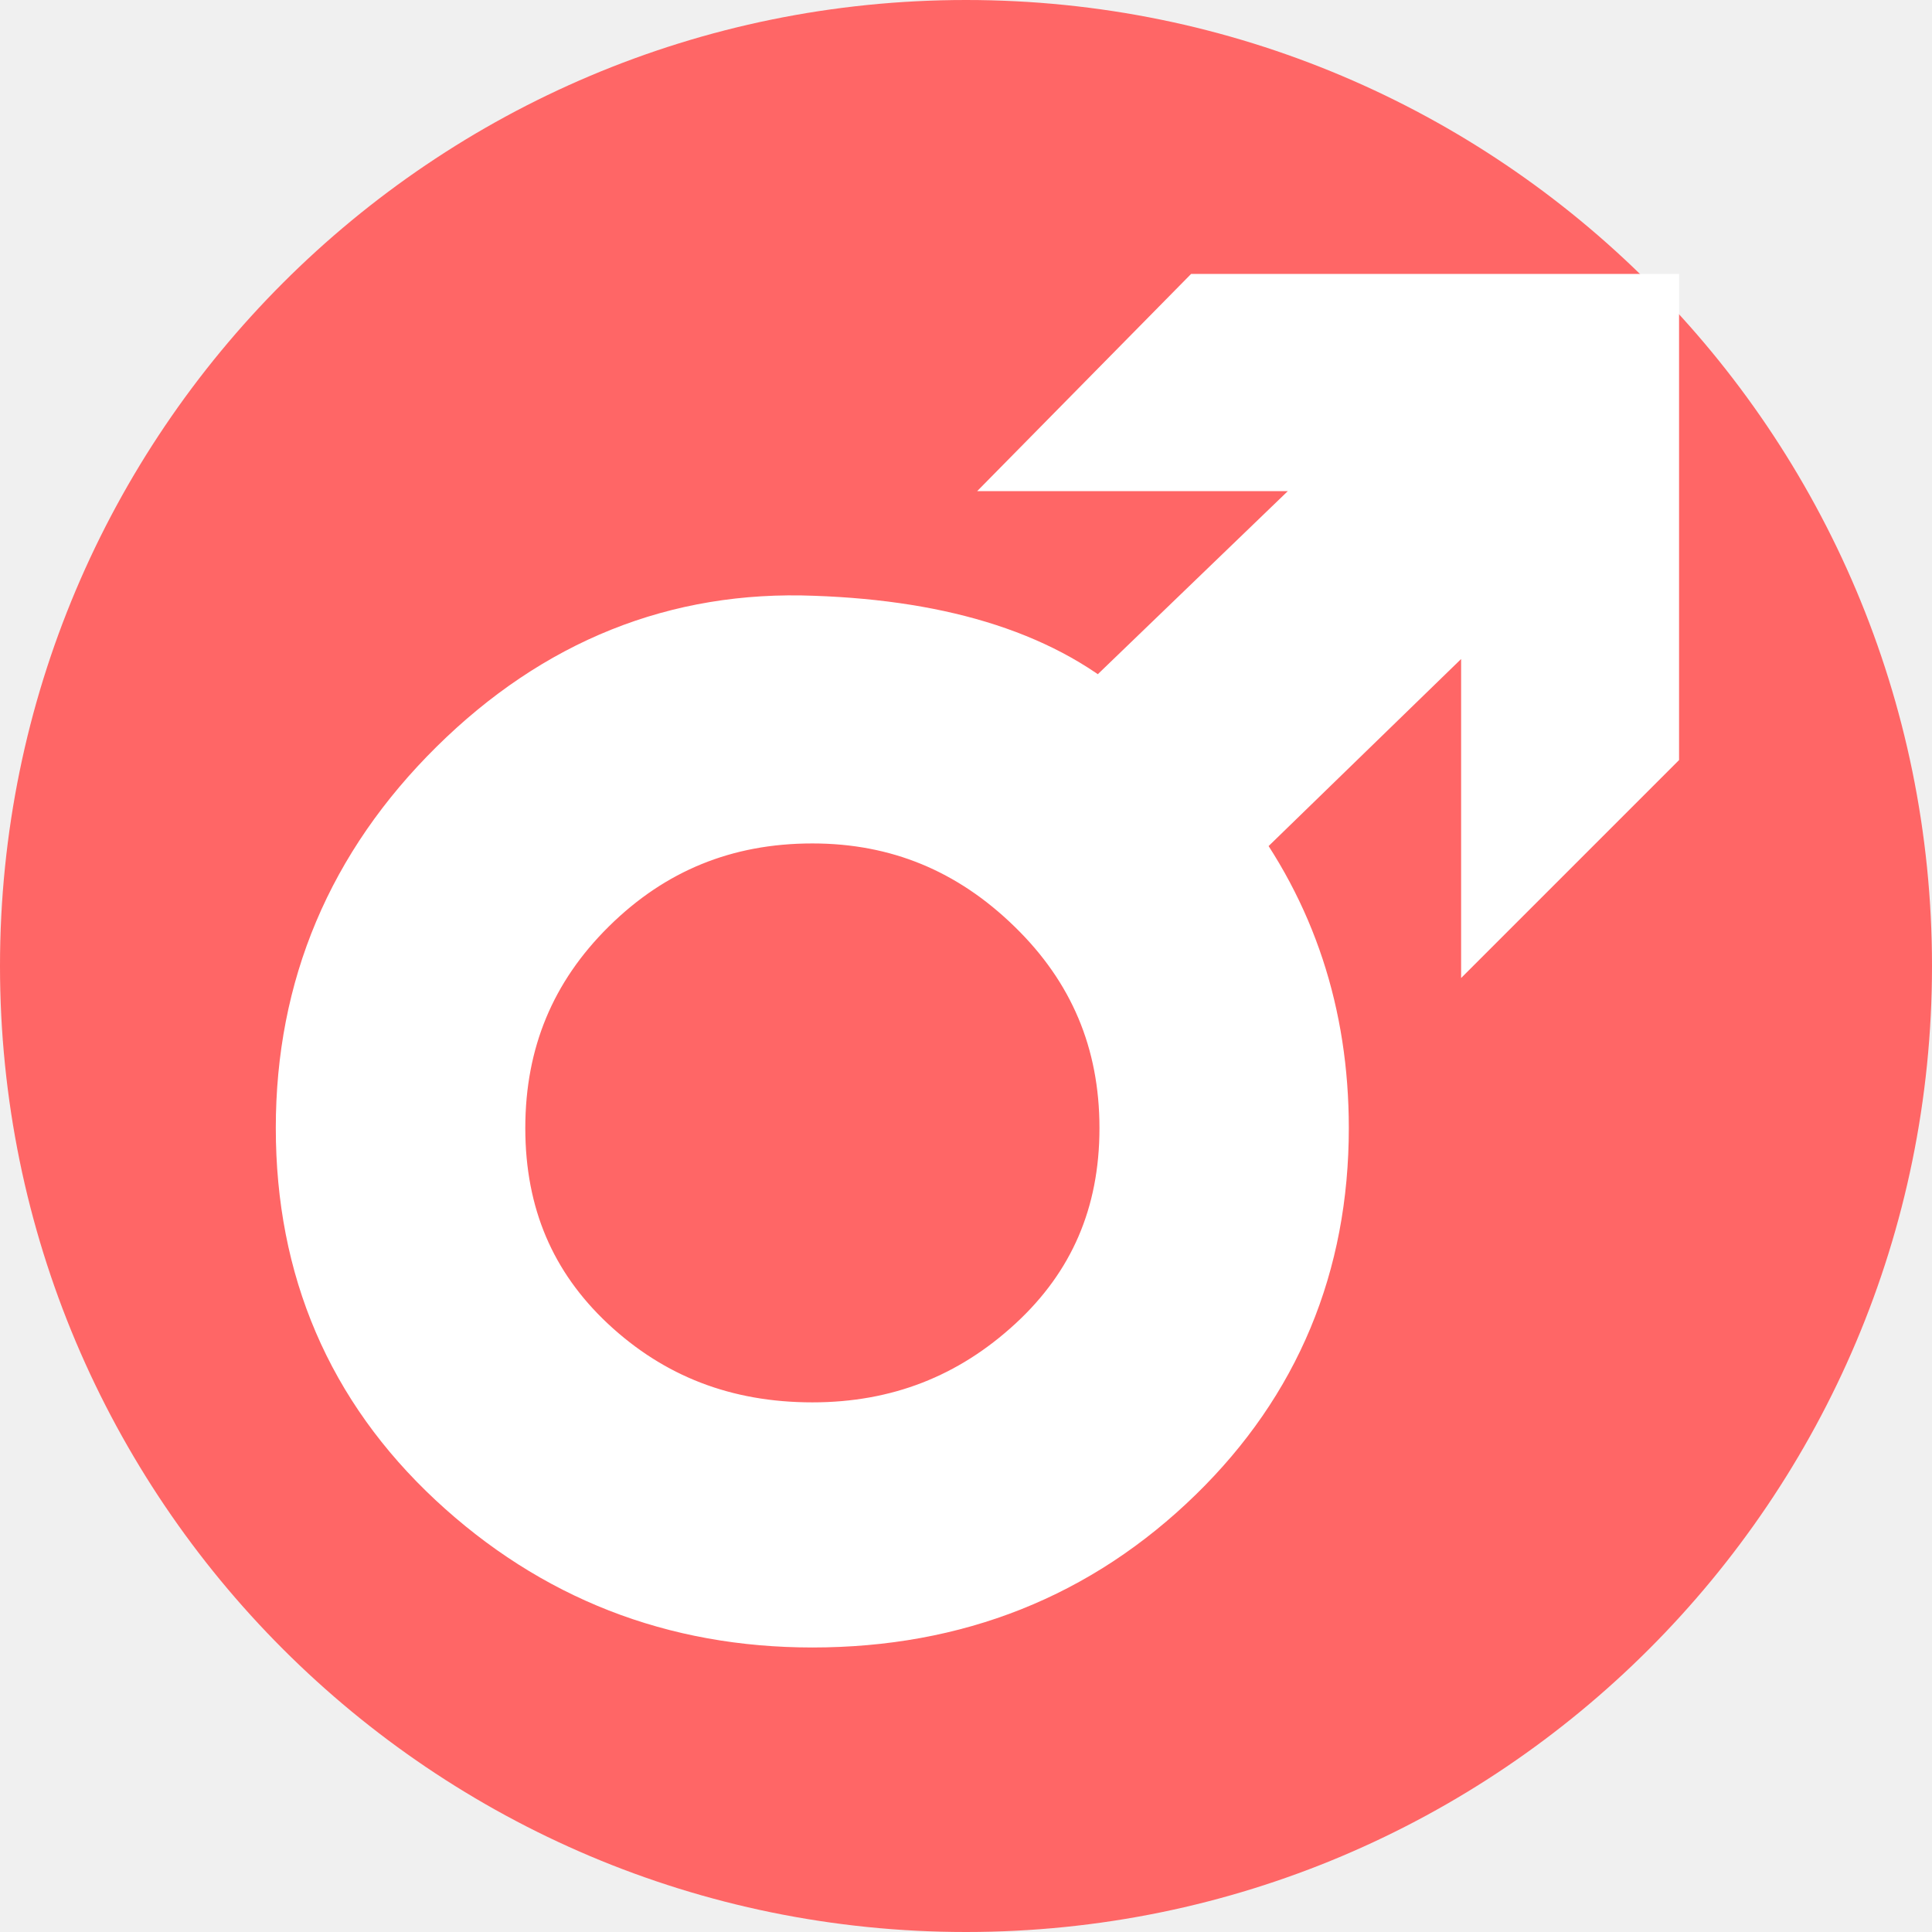
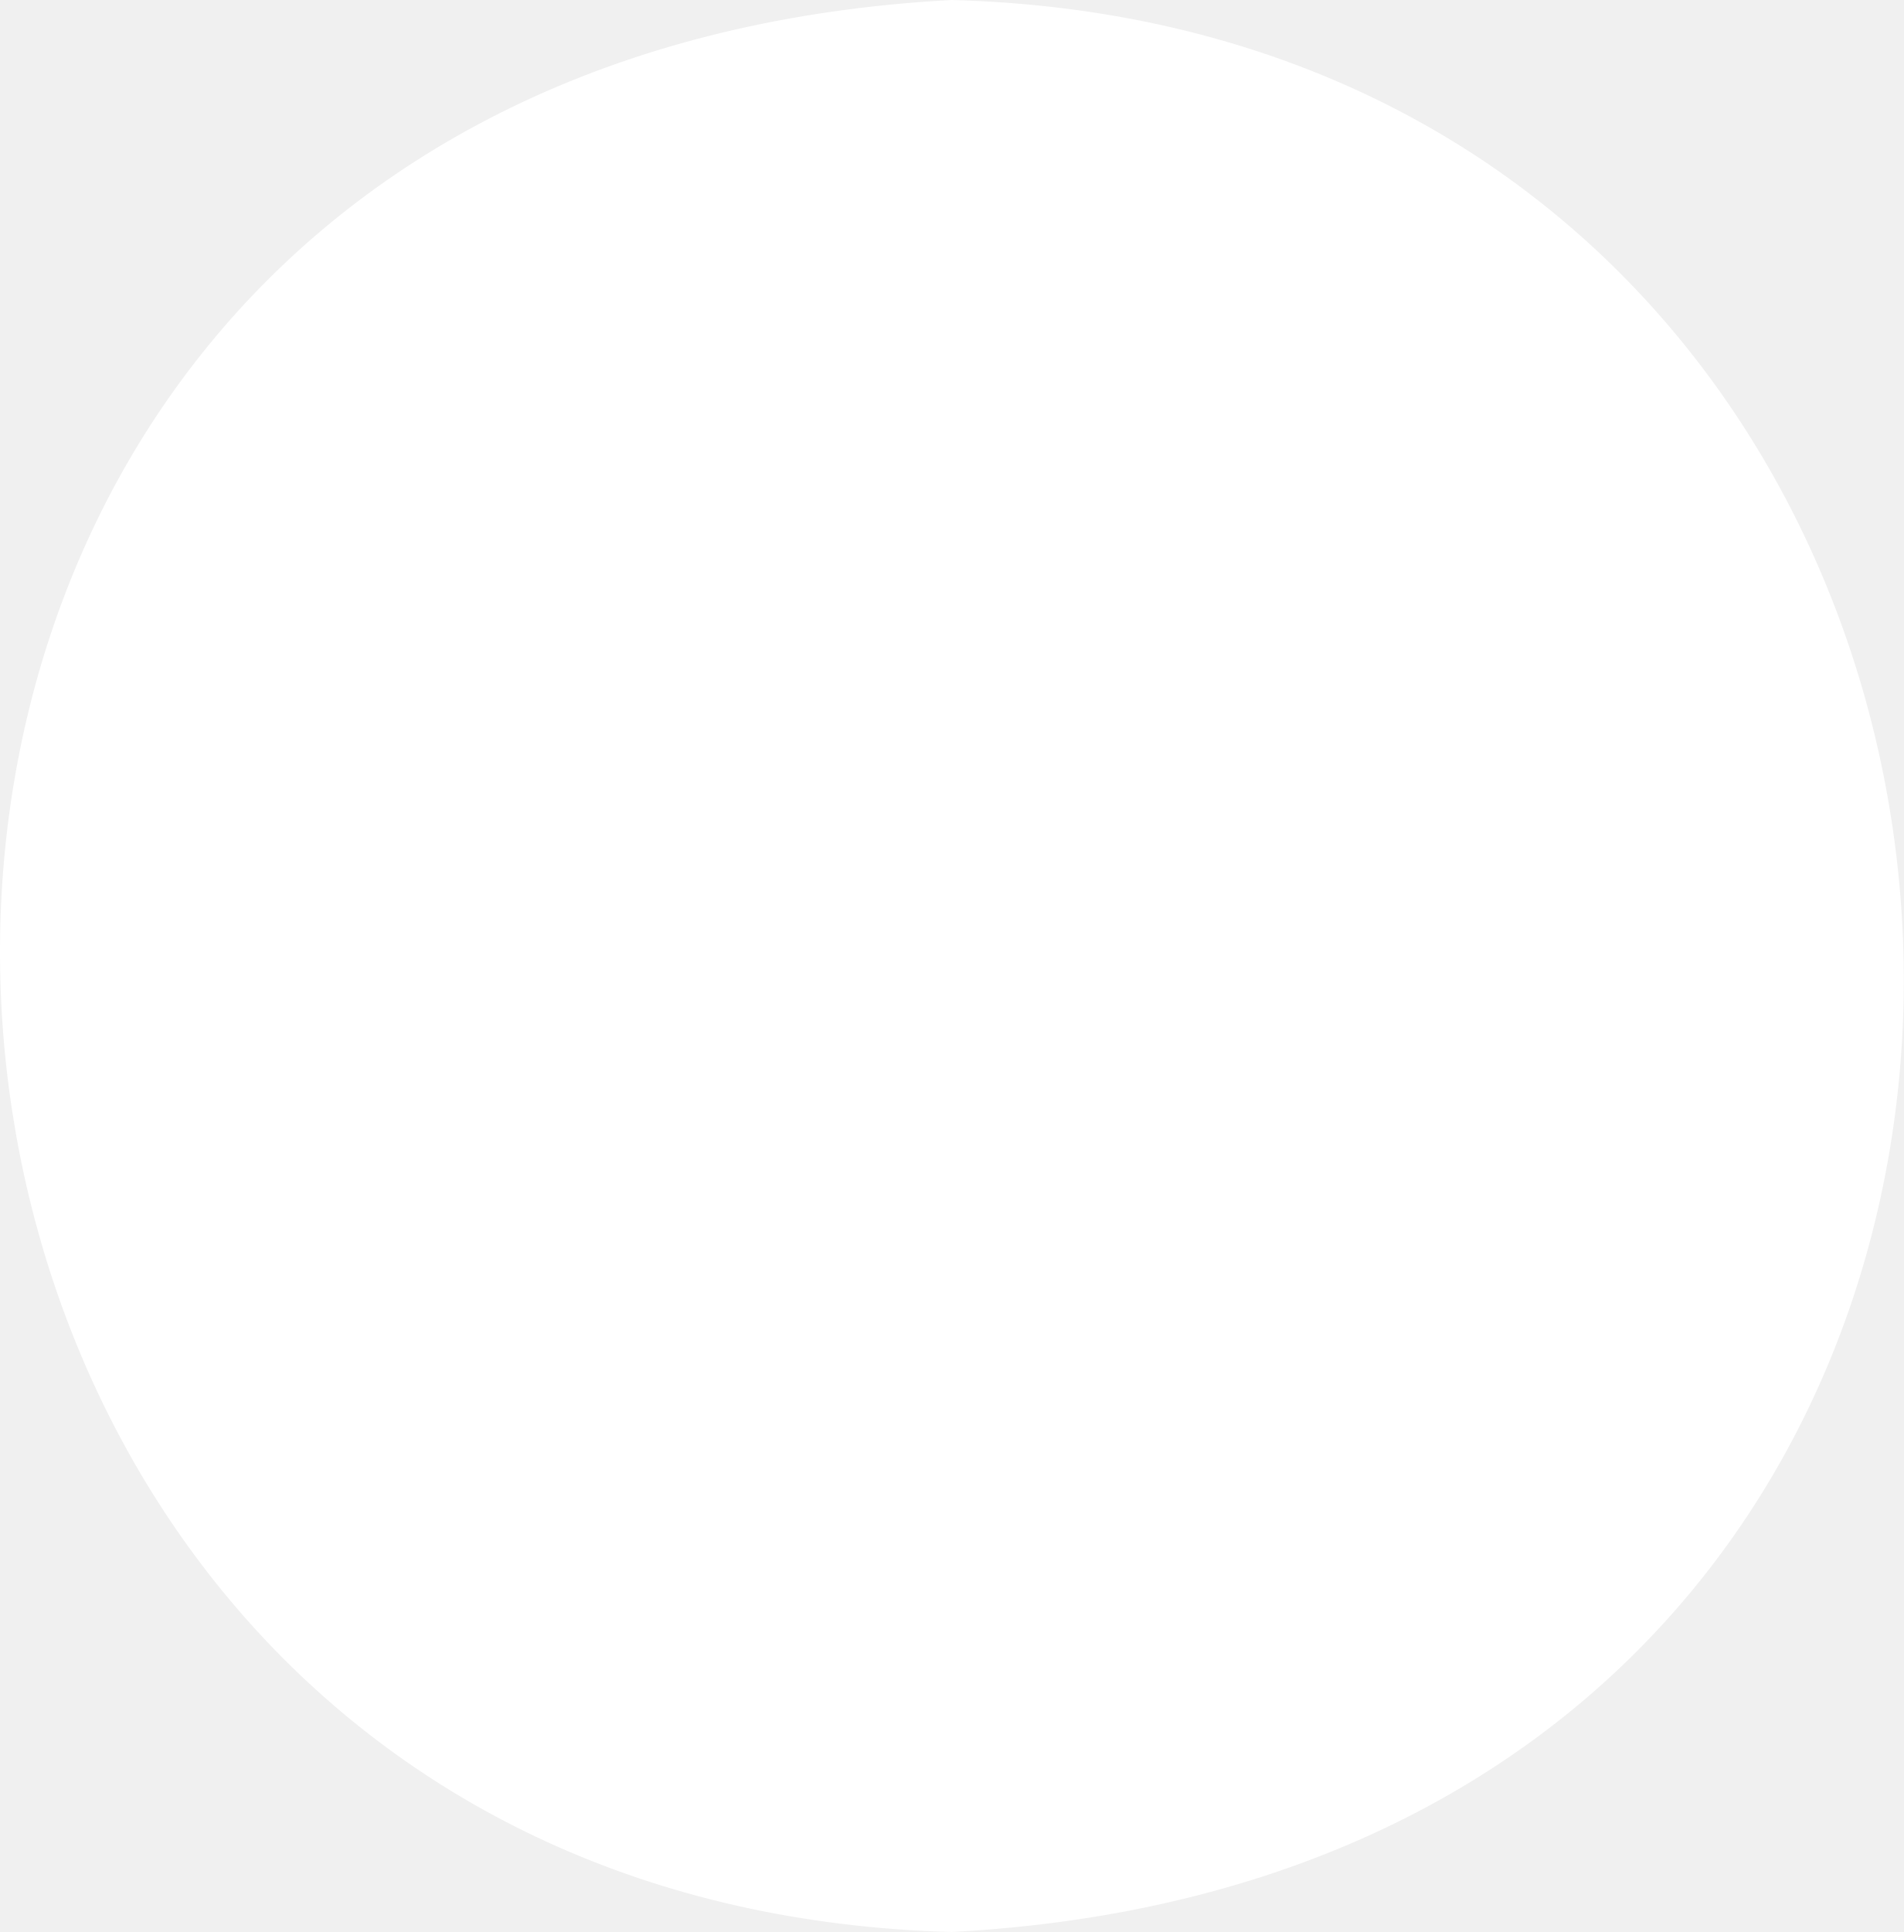
- <svg xmlns="http://www.w3.org/2000/svg" width="100" height="100" viewBox="0 0 200 200">
-   <circle cx="100" cy="100" r="100" fill="#ff6666" />
-   <text x="100" y="163" font-size="180" font-family="DejaVu Sans, Arial Unicode MS, sans-serif" text-anchor="middle" fill="white" stroke="white" stroke-width="10" paint-order="stroke fill">♂</text>
+ <svg xmlns="http://www.w3.org/2000/svg" version="1.1" id="Capa_1" x="0px" y="0px" viewBox="0 0 46.781 47.47" enable-background="new 0 0 1200 1200" xml:space="preserve" width="46.781" height="47.47">
+   <defs id="defs324" />
+   <path fill="#253166" d="m 23.387,47.47 c 32.43,-1.73 29.93,-46.66 0,-47.47 -32.42,1.73 -29.92,46.66 0,47.47 z" id="path305" style="fill:#ffffff" />
</svg>
